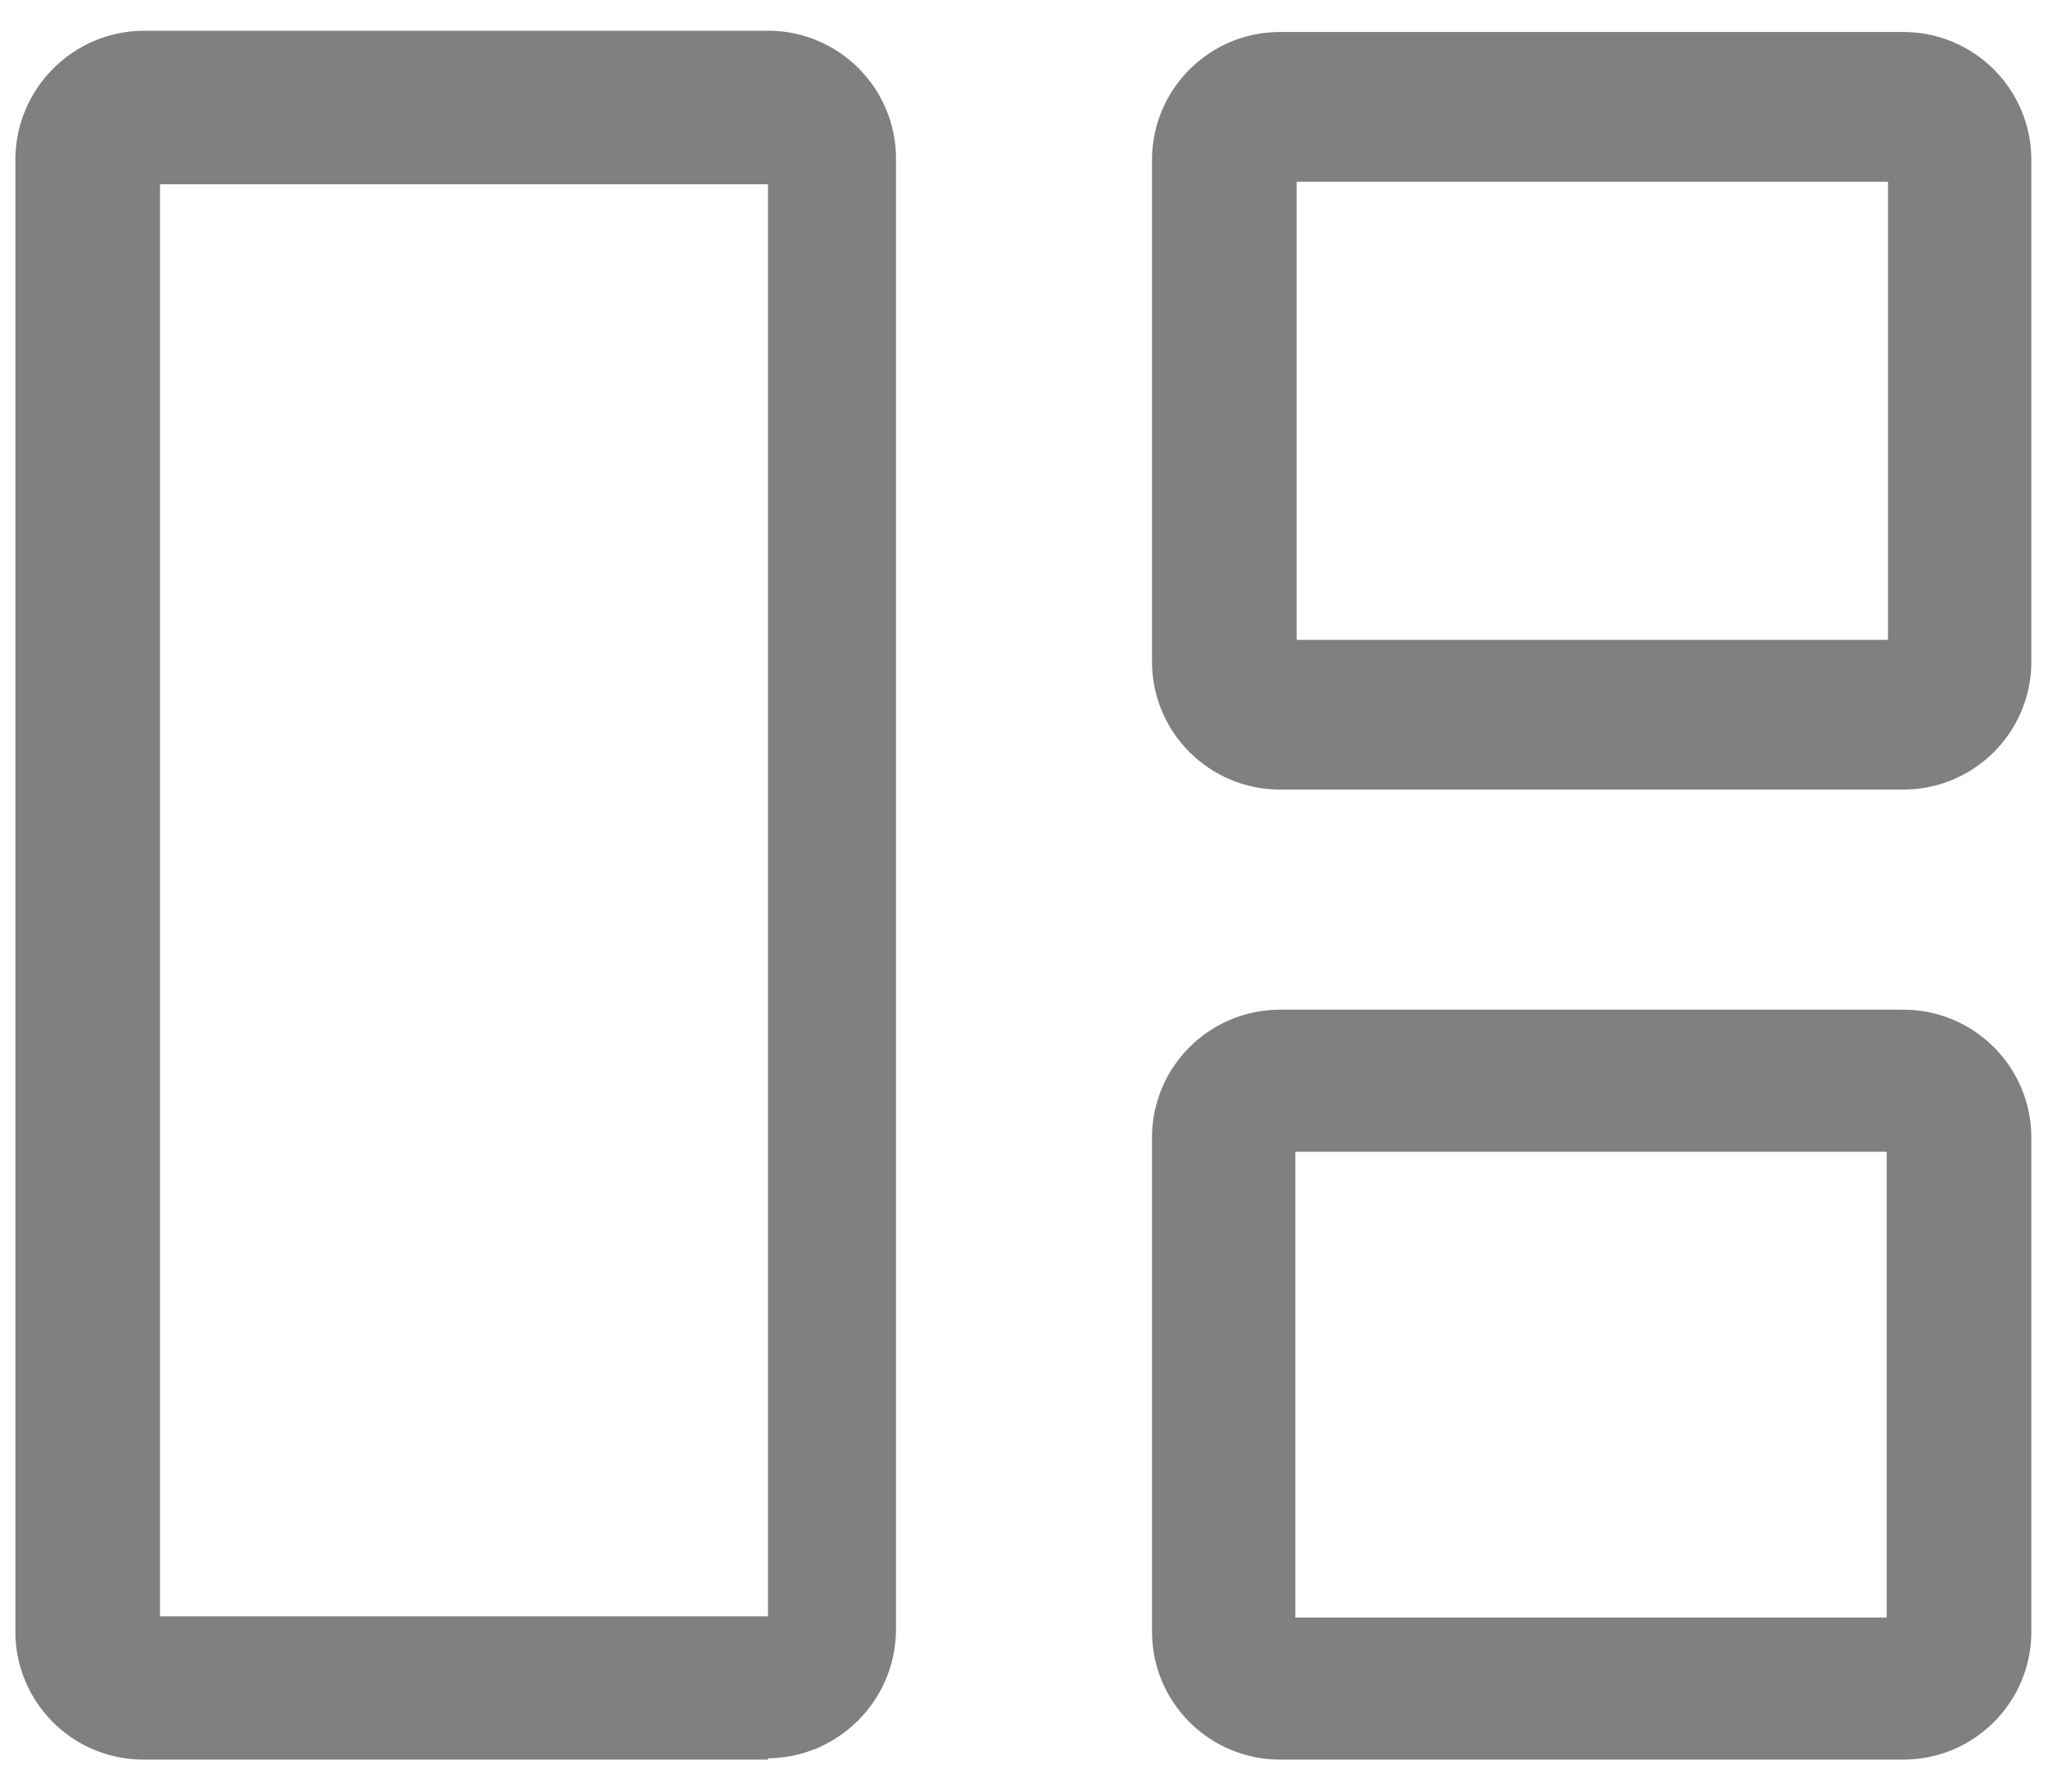
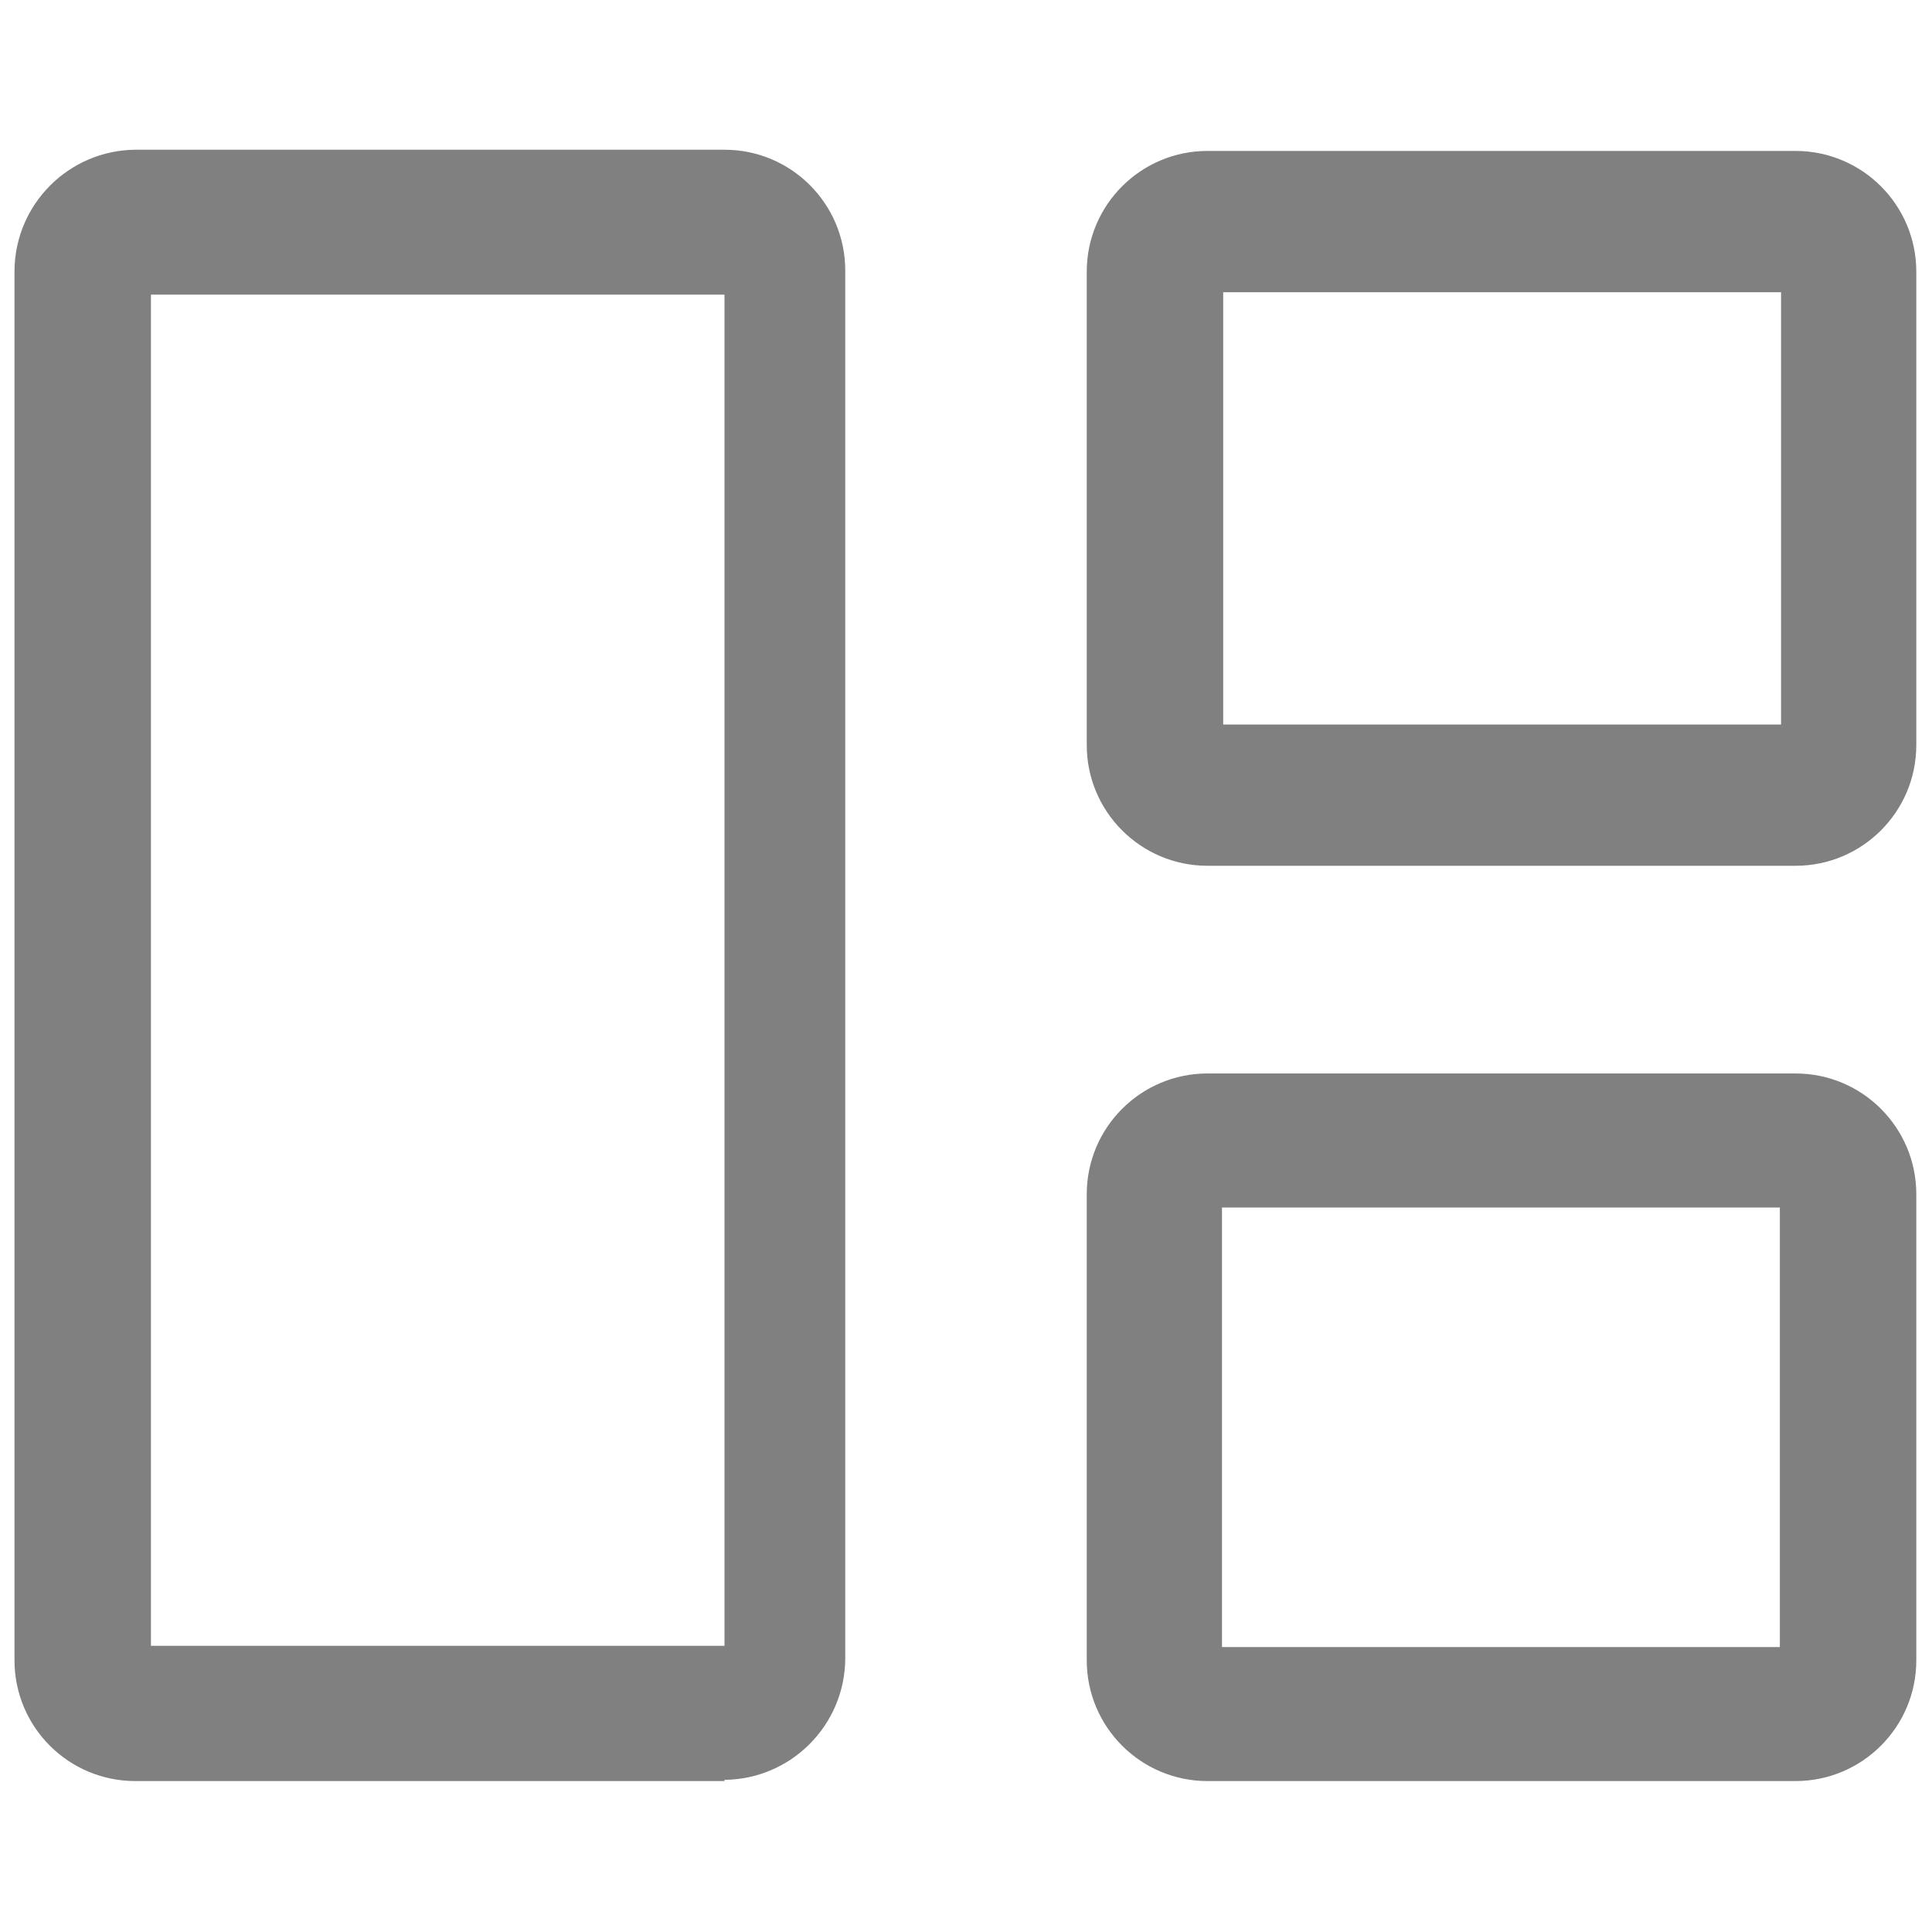
- <svg xmlns="http://www.w3.org/2000/svg" width="16" height="14" fill="none" viewBox="0 0 16 14">
-   <path fill="#808080" d="M6 13.75H1.12a1 1 0 0 1-1-1V1.24a1.01 1.01 0 0 1 1-1H6a1 1 0 0 1 1 1v11.5a1.01 1.01 0 0 1-1 1ZM1.25 1.43v11.2H6V1.44H1.25ZM10 .25h4.87a1 1 0 0 1 1 1v3.92a1 1 0 0 1-1 1H10a1 1 0 0 1-1-1V1.25a1 1 0 0 1 1-1ZM14.75 5V1.42h-4.62V5h4.62ZM10 7.89h4.87a1 1 0 0 1 1 1v3.86a1 1 0 0 1-1 1H10a1 1 0 0 1-1-1V8.89a1 1 0 0 1 1-1Zm4.74 4.75V9h-4.62v3.64h4.62Z" />
+ <svg xmlns="http://www.w3.org/2000/svg" width="16" height="16" fill="none" viewBox="0 0 16 16">
+   <path fill="#808080" d="M6 14.75H1.12a1 1 0 0 1-1-1V2.24a1.01 1.01 0 0 1 1-1H6a1 1 0 0 1 1 1v11.5a1.01 1.01 0 0 1-1 1ZM1.25 2.43v11.2H6V2.44H1.25ZM10 1.25h4.87a1 1 0 0 1 1 1v3.92a1 1 0 0 1-1 1H10a1 1 0 0 1-1-1V2.25a1 1 0 0 1 1-1ZM14.75 6V2.42h-4.62V6h4.62ZM10 8.89h4.87a1 1 0 0 1 1 1v3.86a1 1 0 0 1-1 1H10a1 1 0 0 1-1-1V9.89a1 1 0 0 1 1-1Zm4.74 4.75V10h-4.62v3.64h4.62Z" />
</svg>
